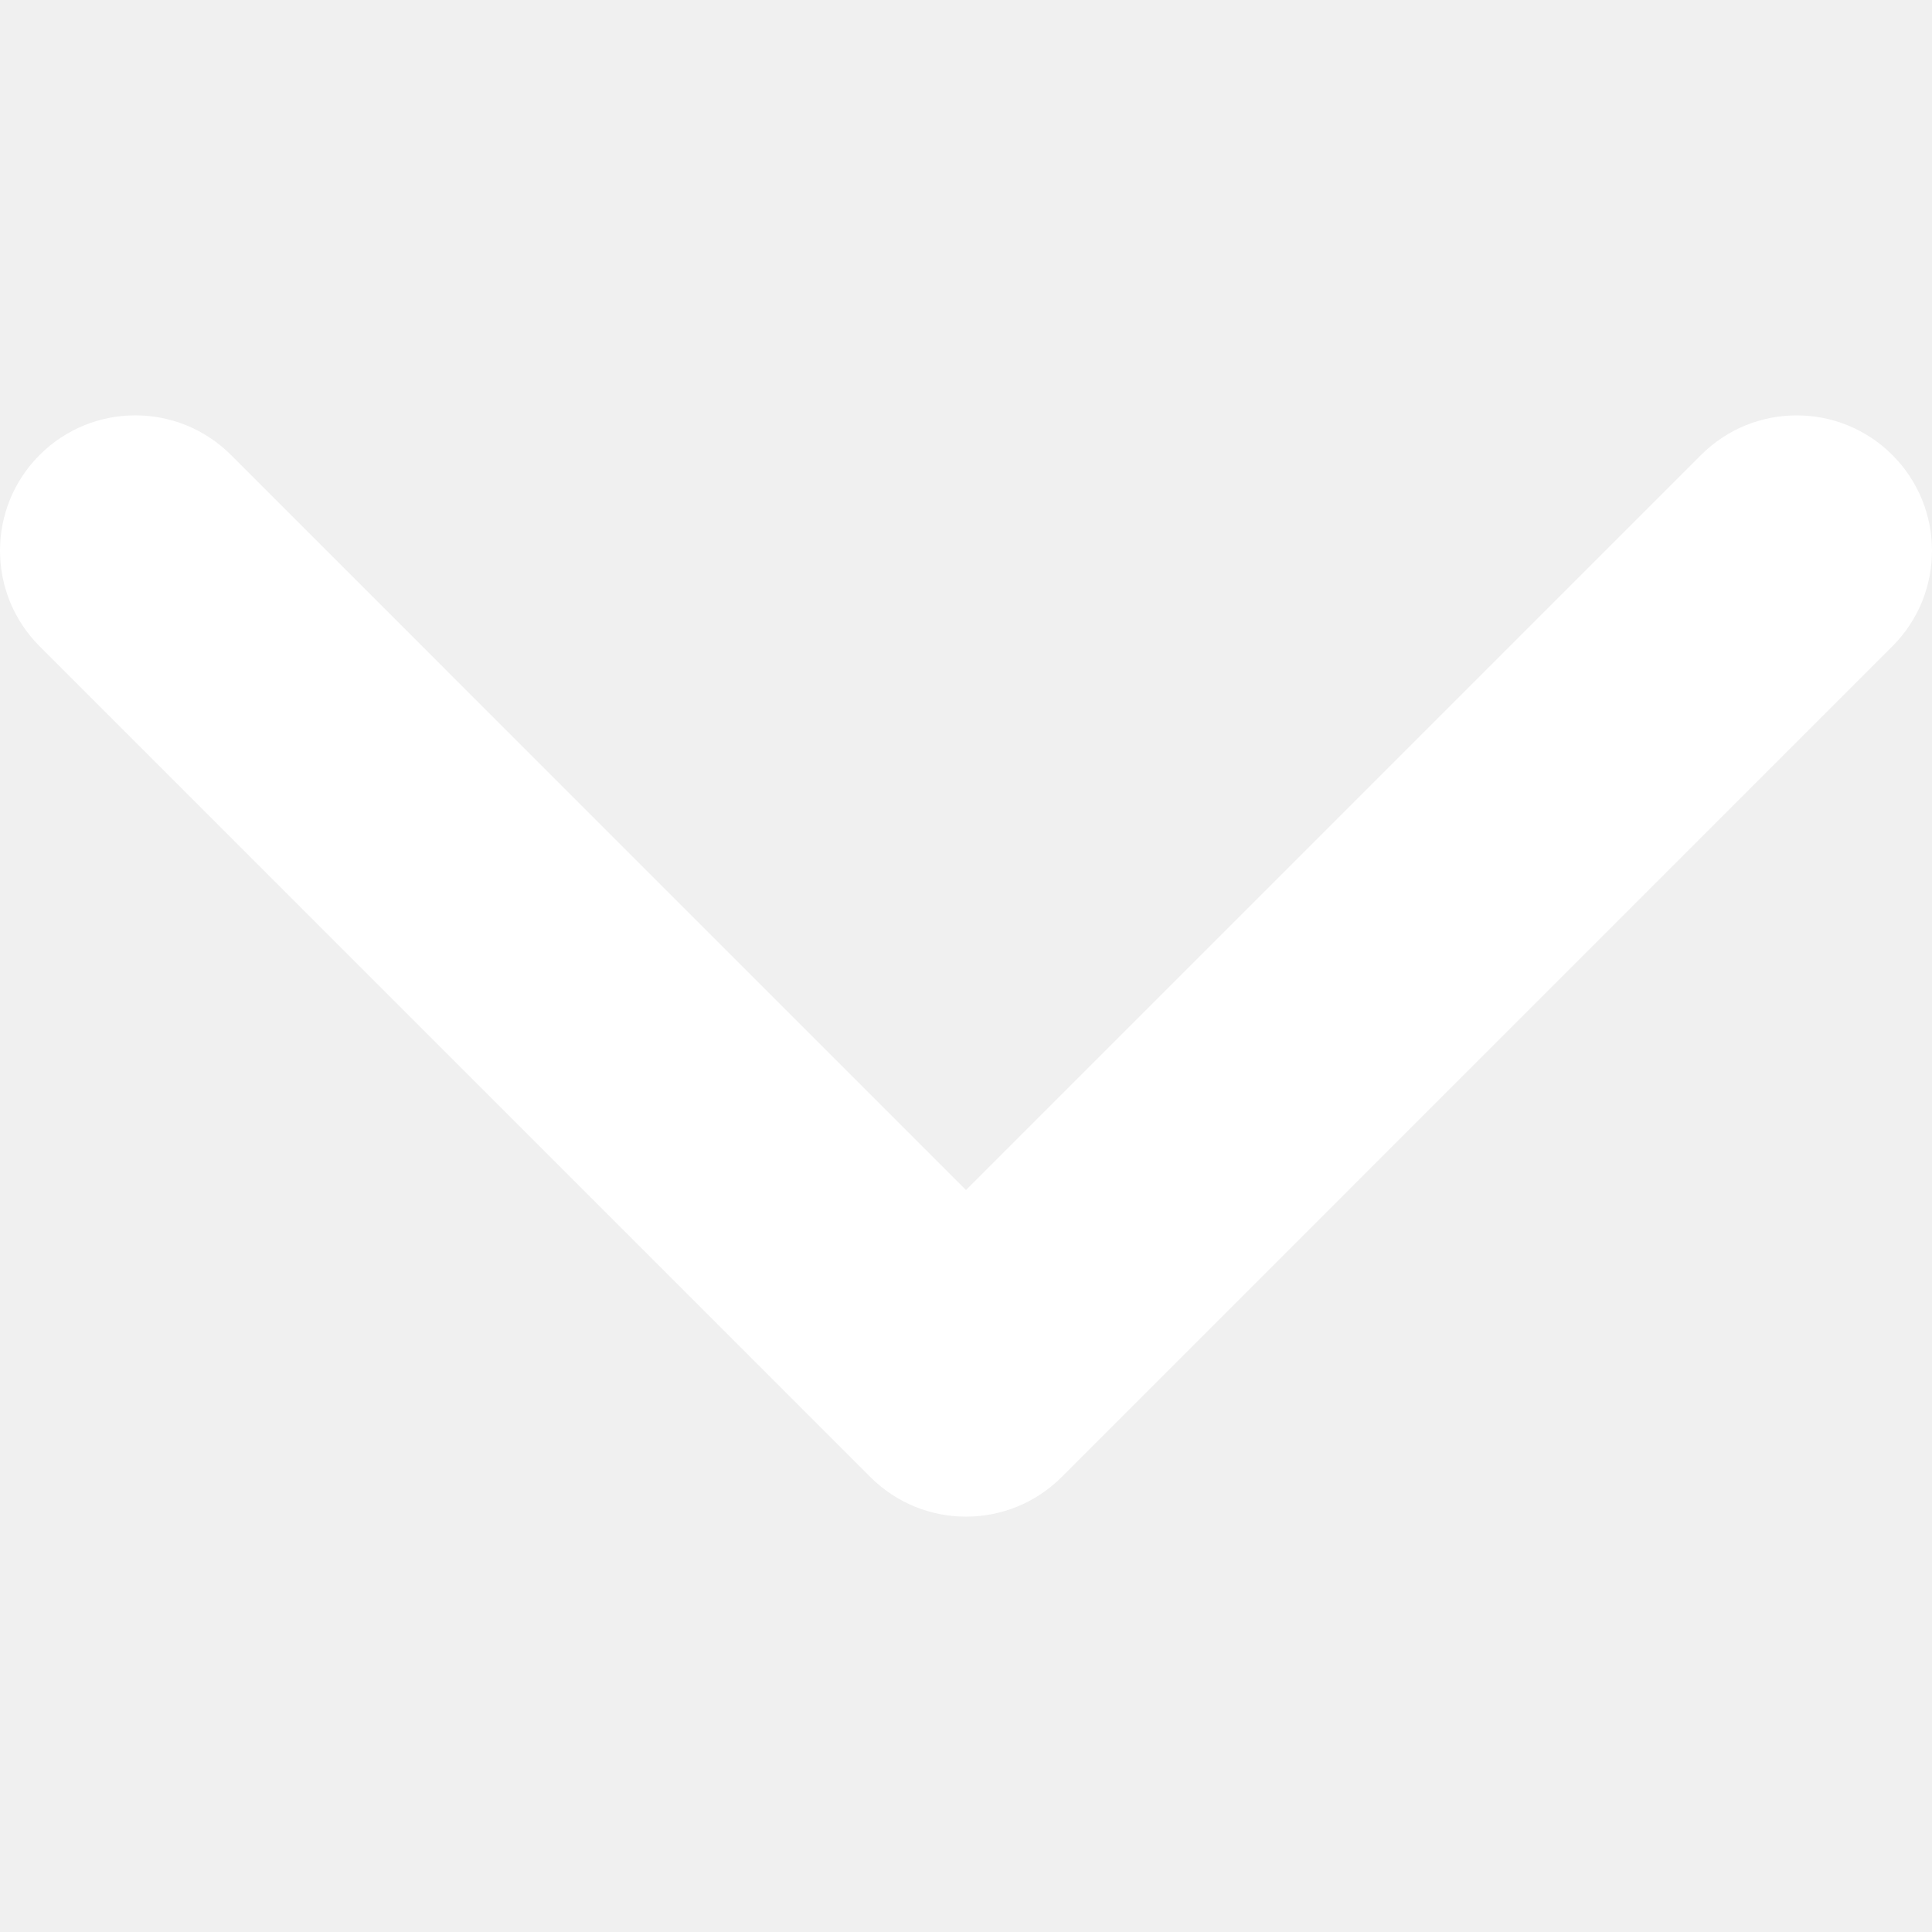
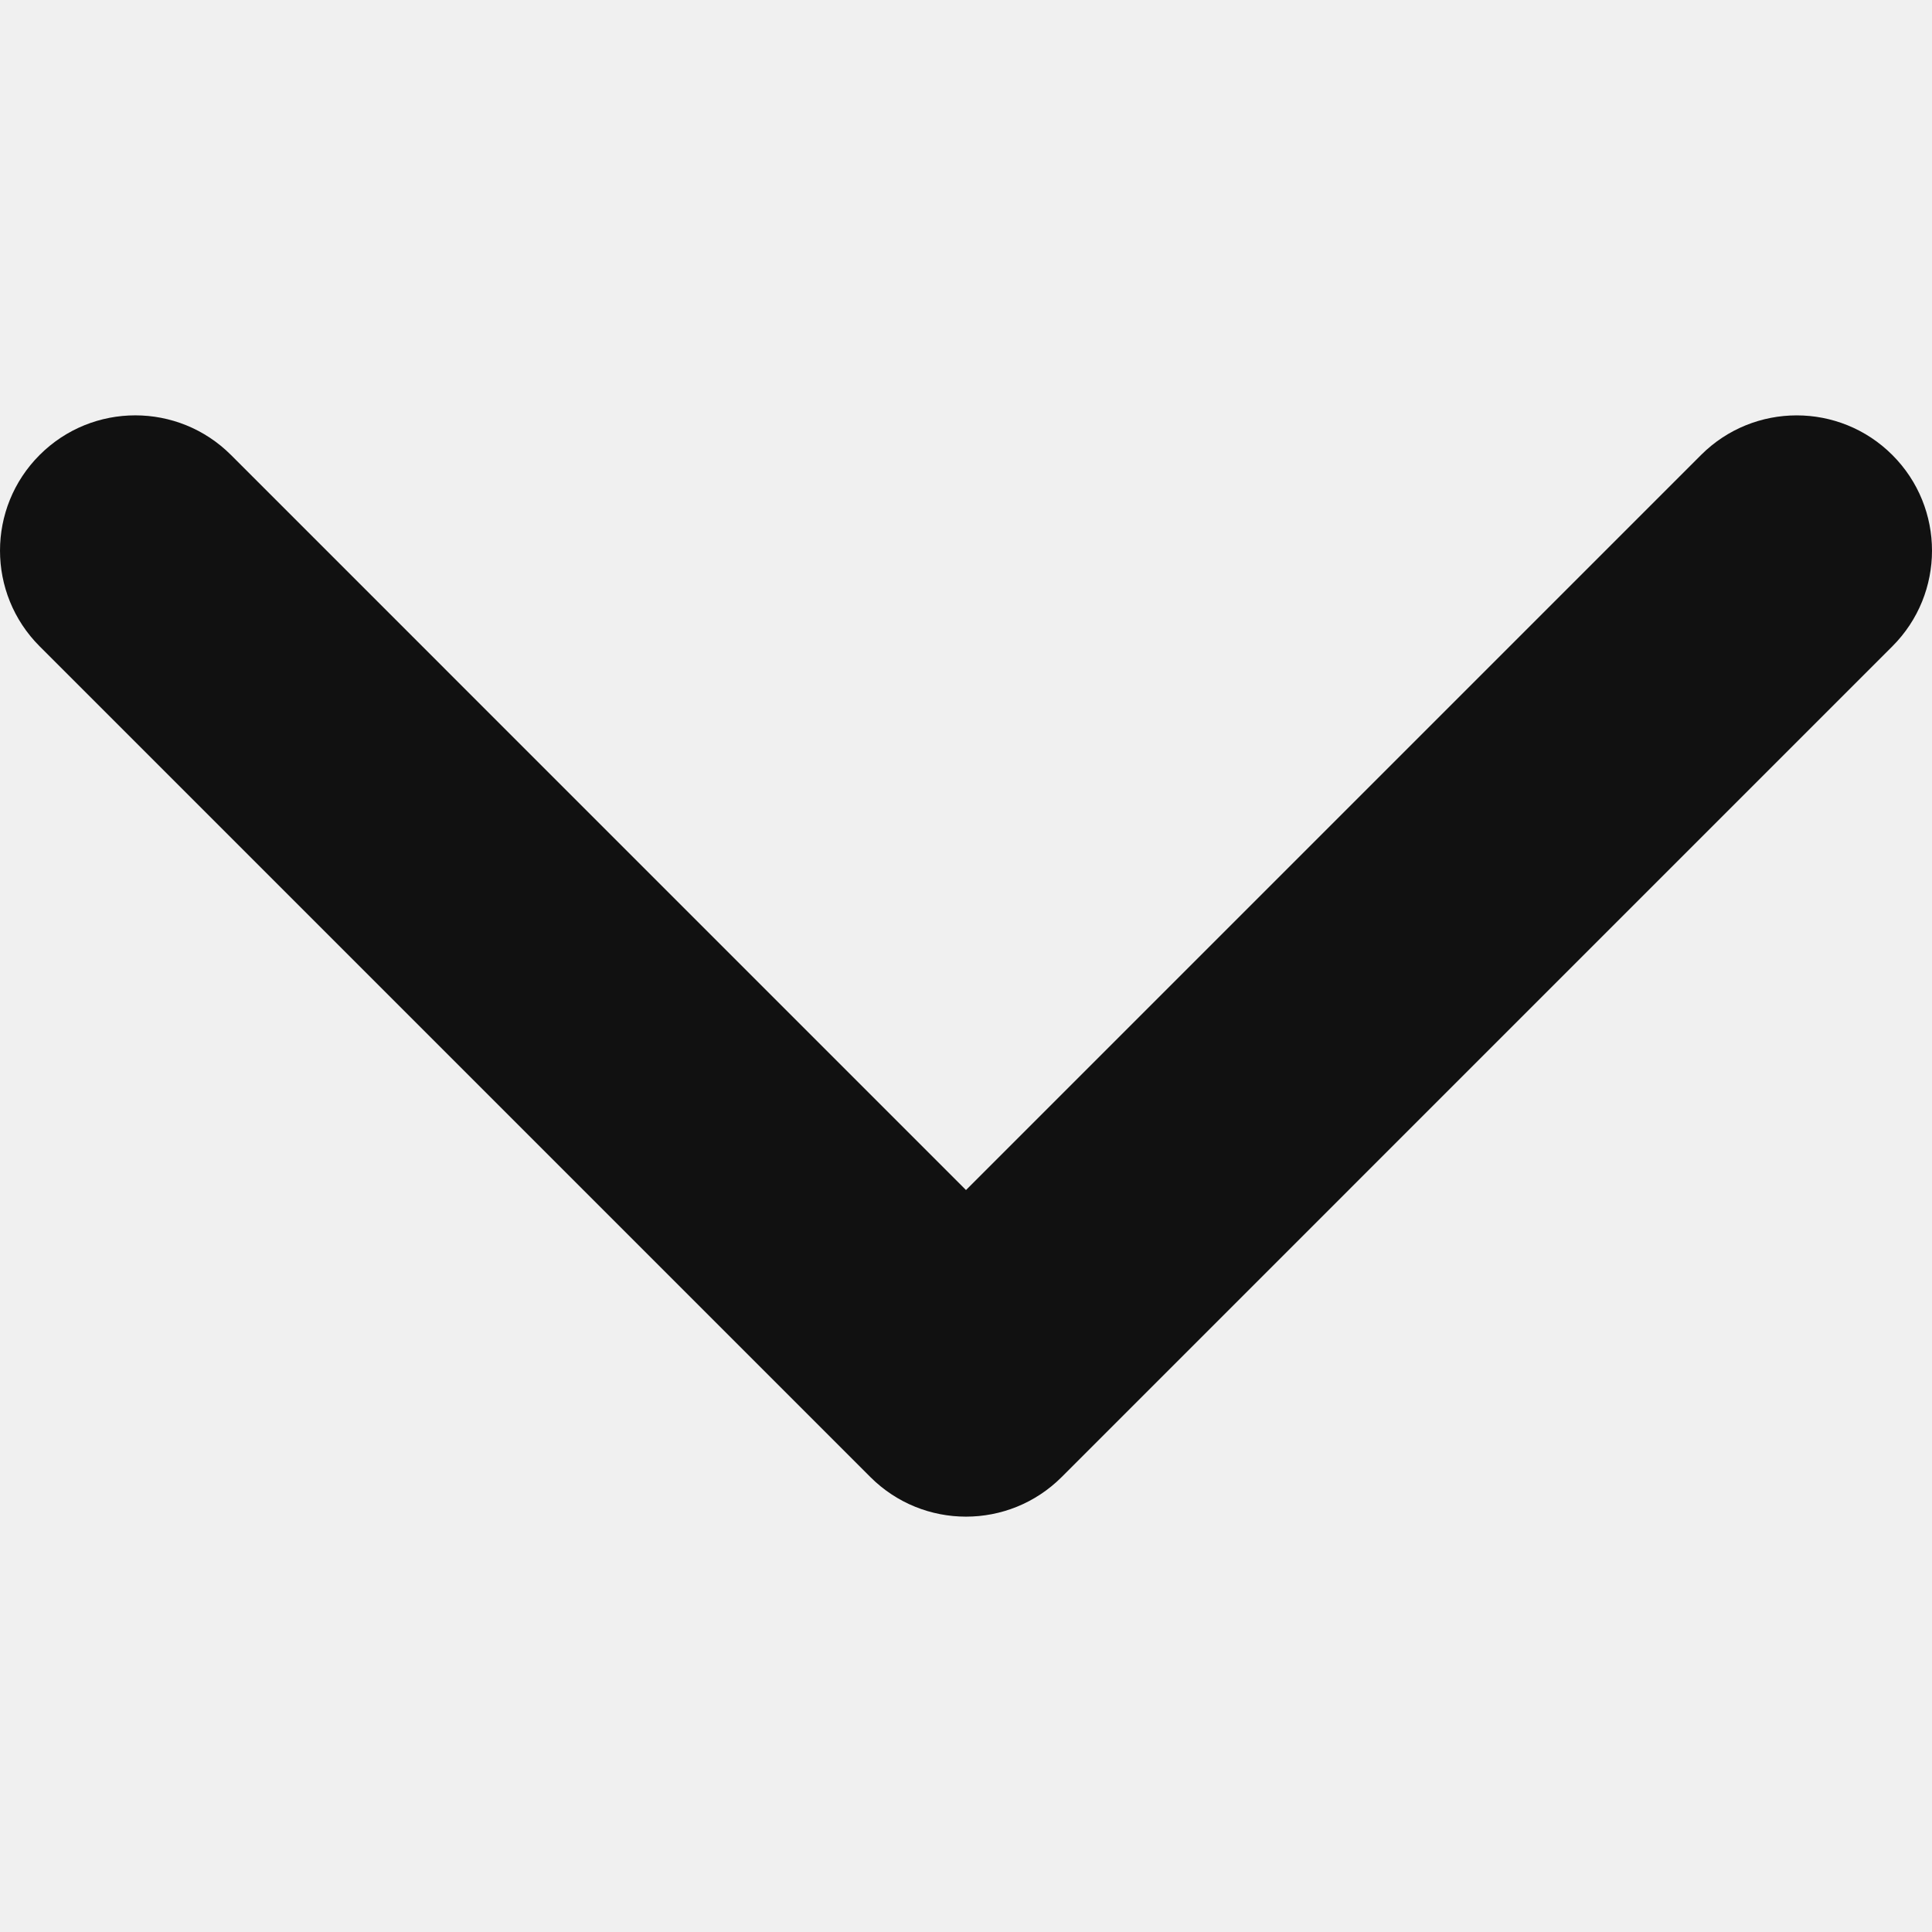
<svg xmlns="http://www.w3.org/2000/svg" version="1.1" id="Capa_1" x="0px" y="0px" width="512px" height="512px" viewBox="0 0 451.847 451.847" style="enable-background:new 0 0 451.847 451.847;" xml:space="preserve">
  <g>
-     <path d="M225.923,354.706c-8.098,0-16.195-3.092-22.369-9.263L9.27,151.157c-12.359-12.359-12.359-32.397,0-44.751   c12.354-12.354,32.388-12.354,44.748,0l171.905,171.915l171.906-171.909c12.359-12.354,32.391-12.354,44.744,0   c12.365,12.354,12.365,32.392,0,44.751L248.292,345.449C242.115,351.621,234.018,354.706,225.923,354.706z" fill="#FFFFFF" />
+     <path d="M225.923,354.706c-8.098,0-16.195-3.092-22.369-9.263L9.27,151.157c-12.359-12.359-12.359-32.397,0-44.751   c12.354-12.354,32.388-12.354,44.748,0l171.905,171.915l171.906-171.909c12.359-12.354,32.391-12.354,44.744,0   c12.365,12.354,12.365,32.392,0,44.751L248.292,345.449C242.115,351.621,234.018,354.706,225.923,354.706z" fill="#111" />
  </g>
  <g>
</g>
  <g>
</g>
  <g>
</g>
  <g>
</g>
  <g>
</g>
  <g>
</g>
  <g>
</g>
  <g>
</g>
  <g>
</g>
  <g>
</g>
  <g>
</g>
  <g>
</g>
  <g>
</g>
  <g>
</g>
  <g>
</g>
</svg>
